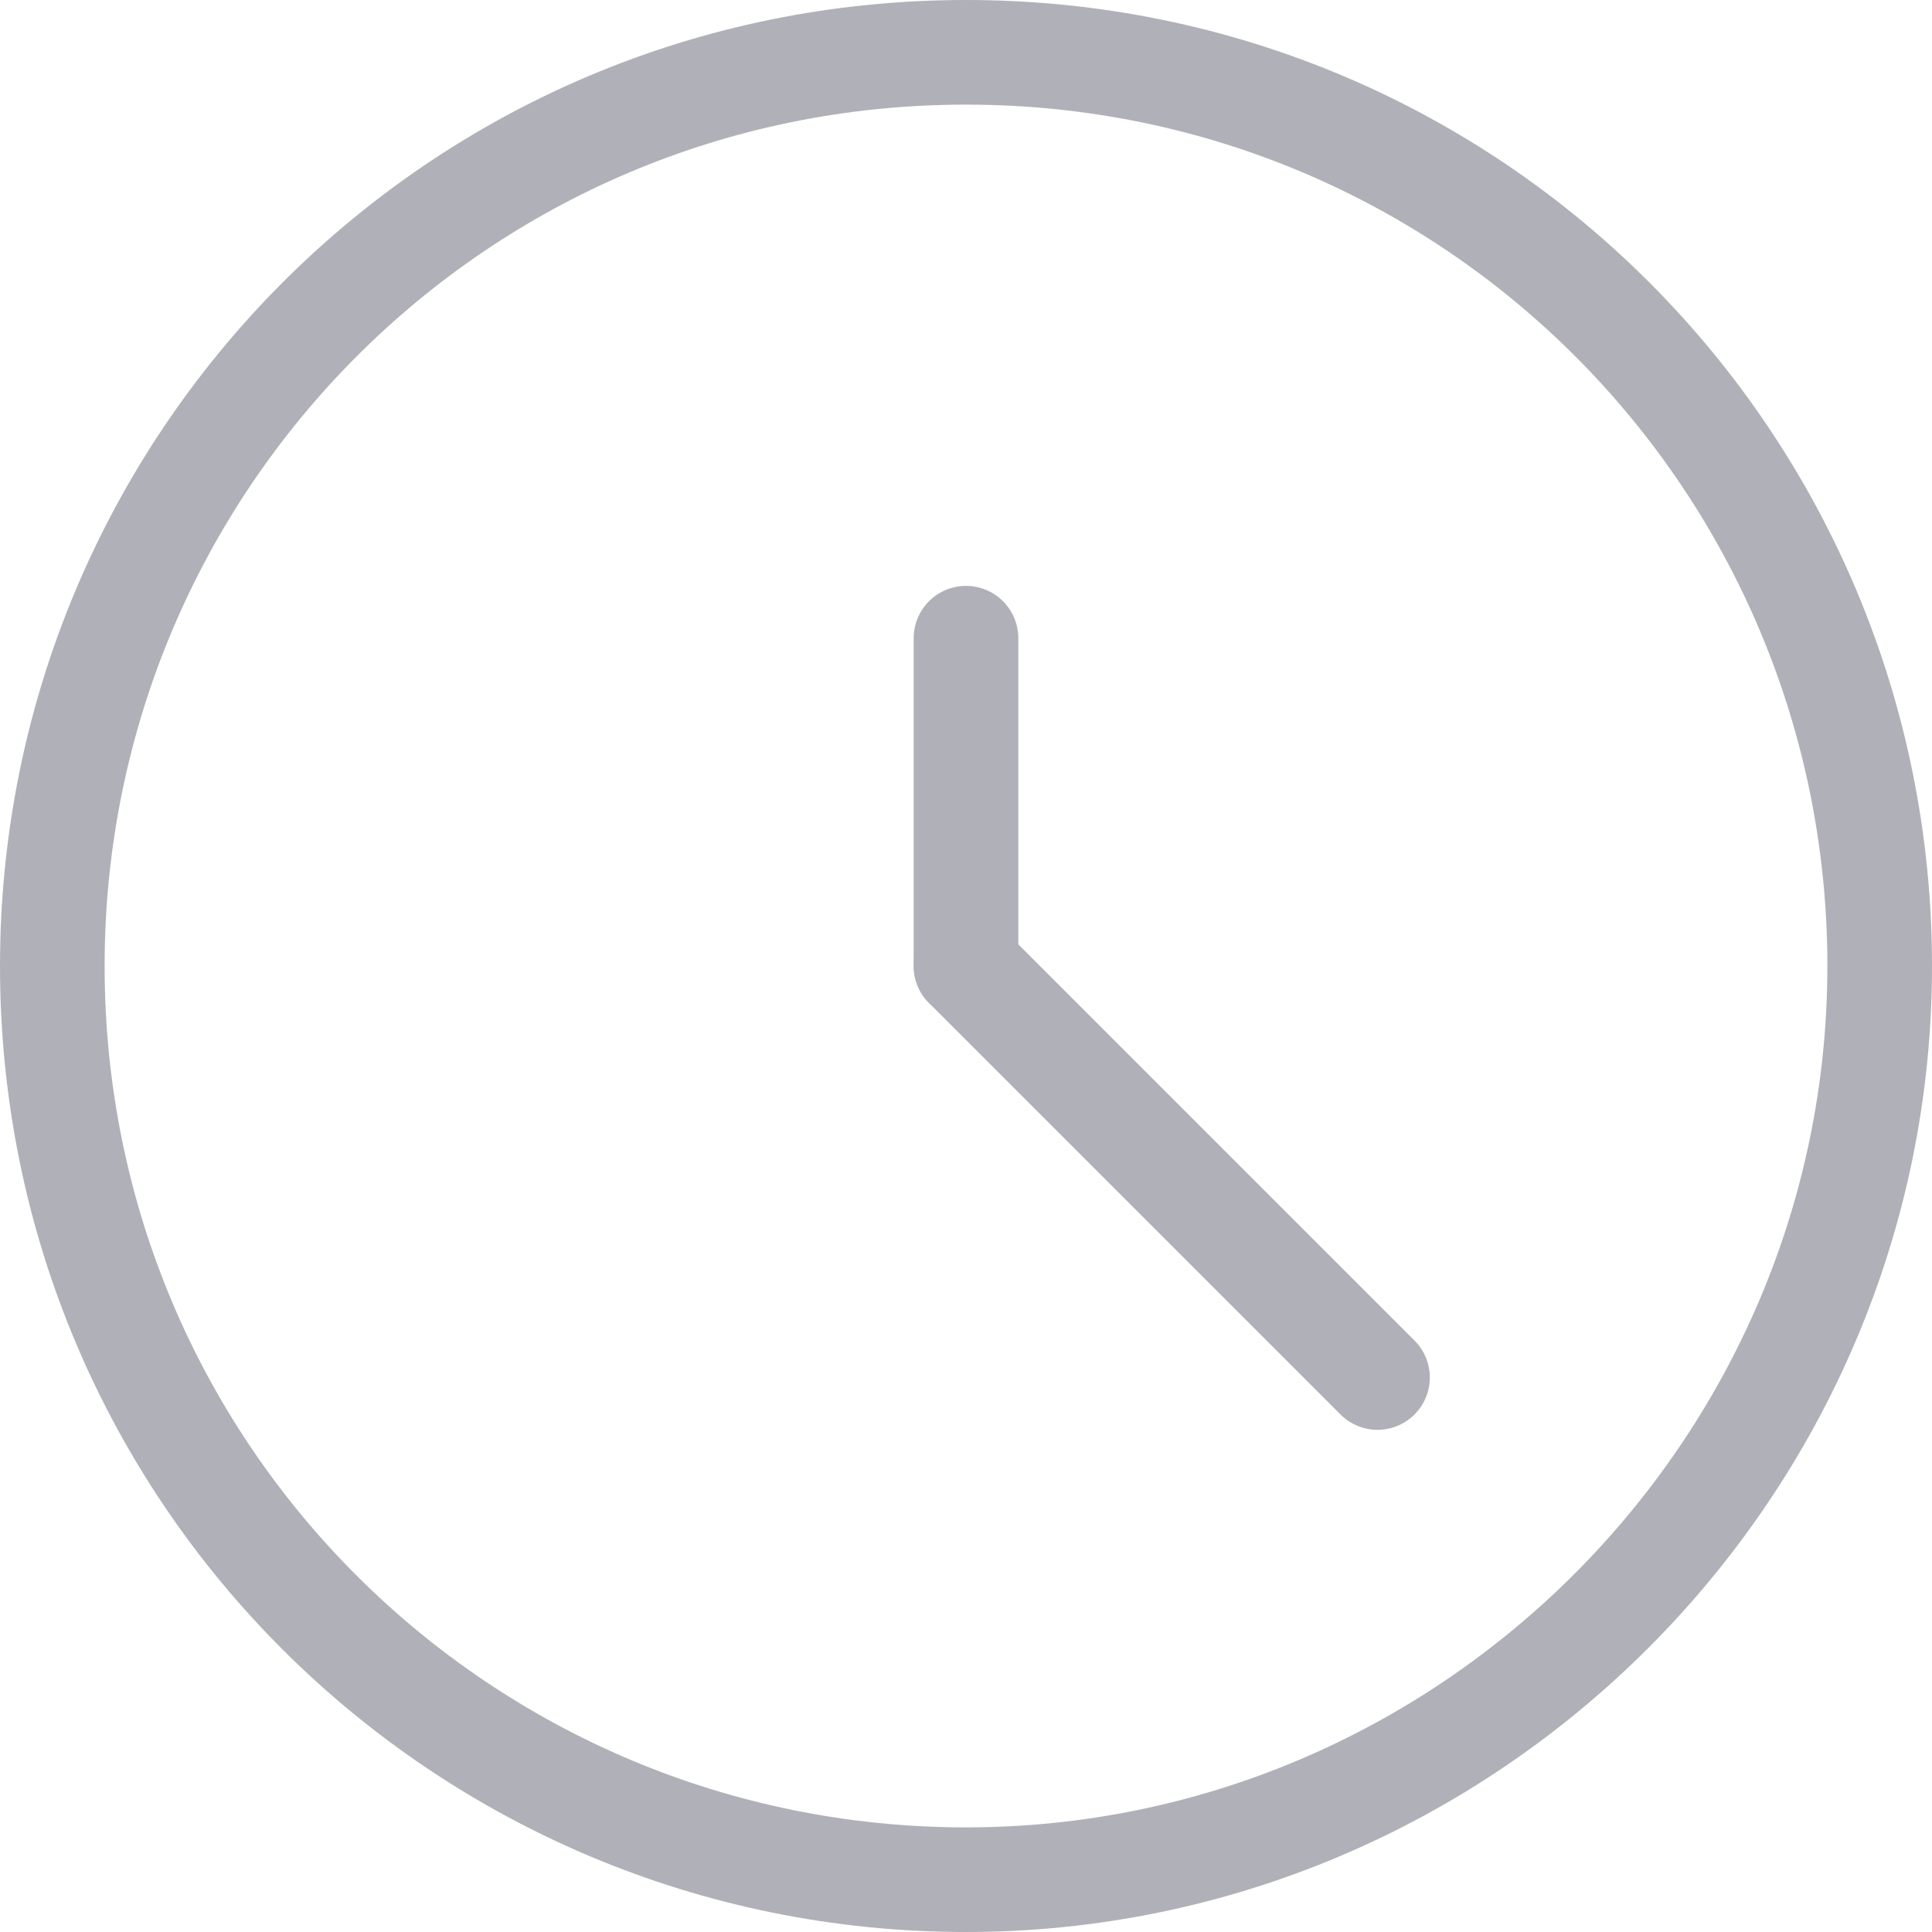
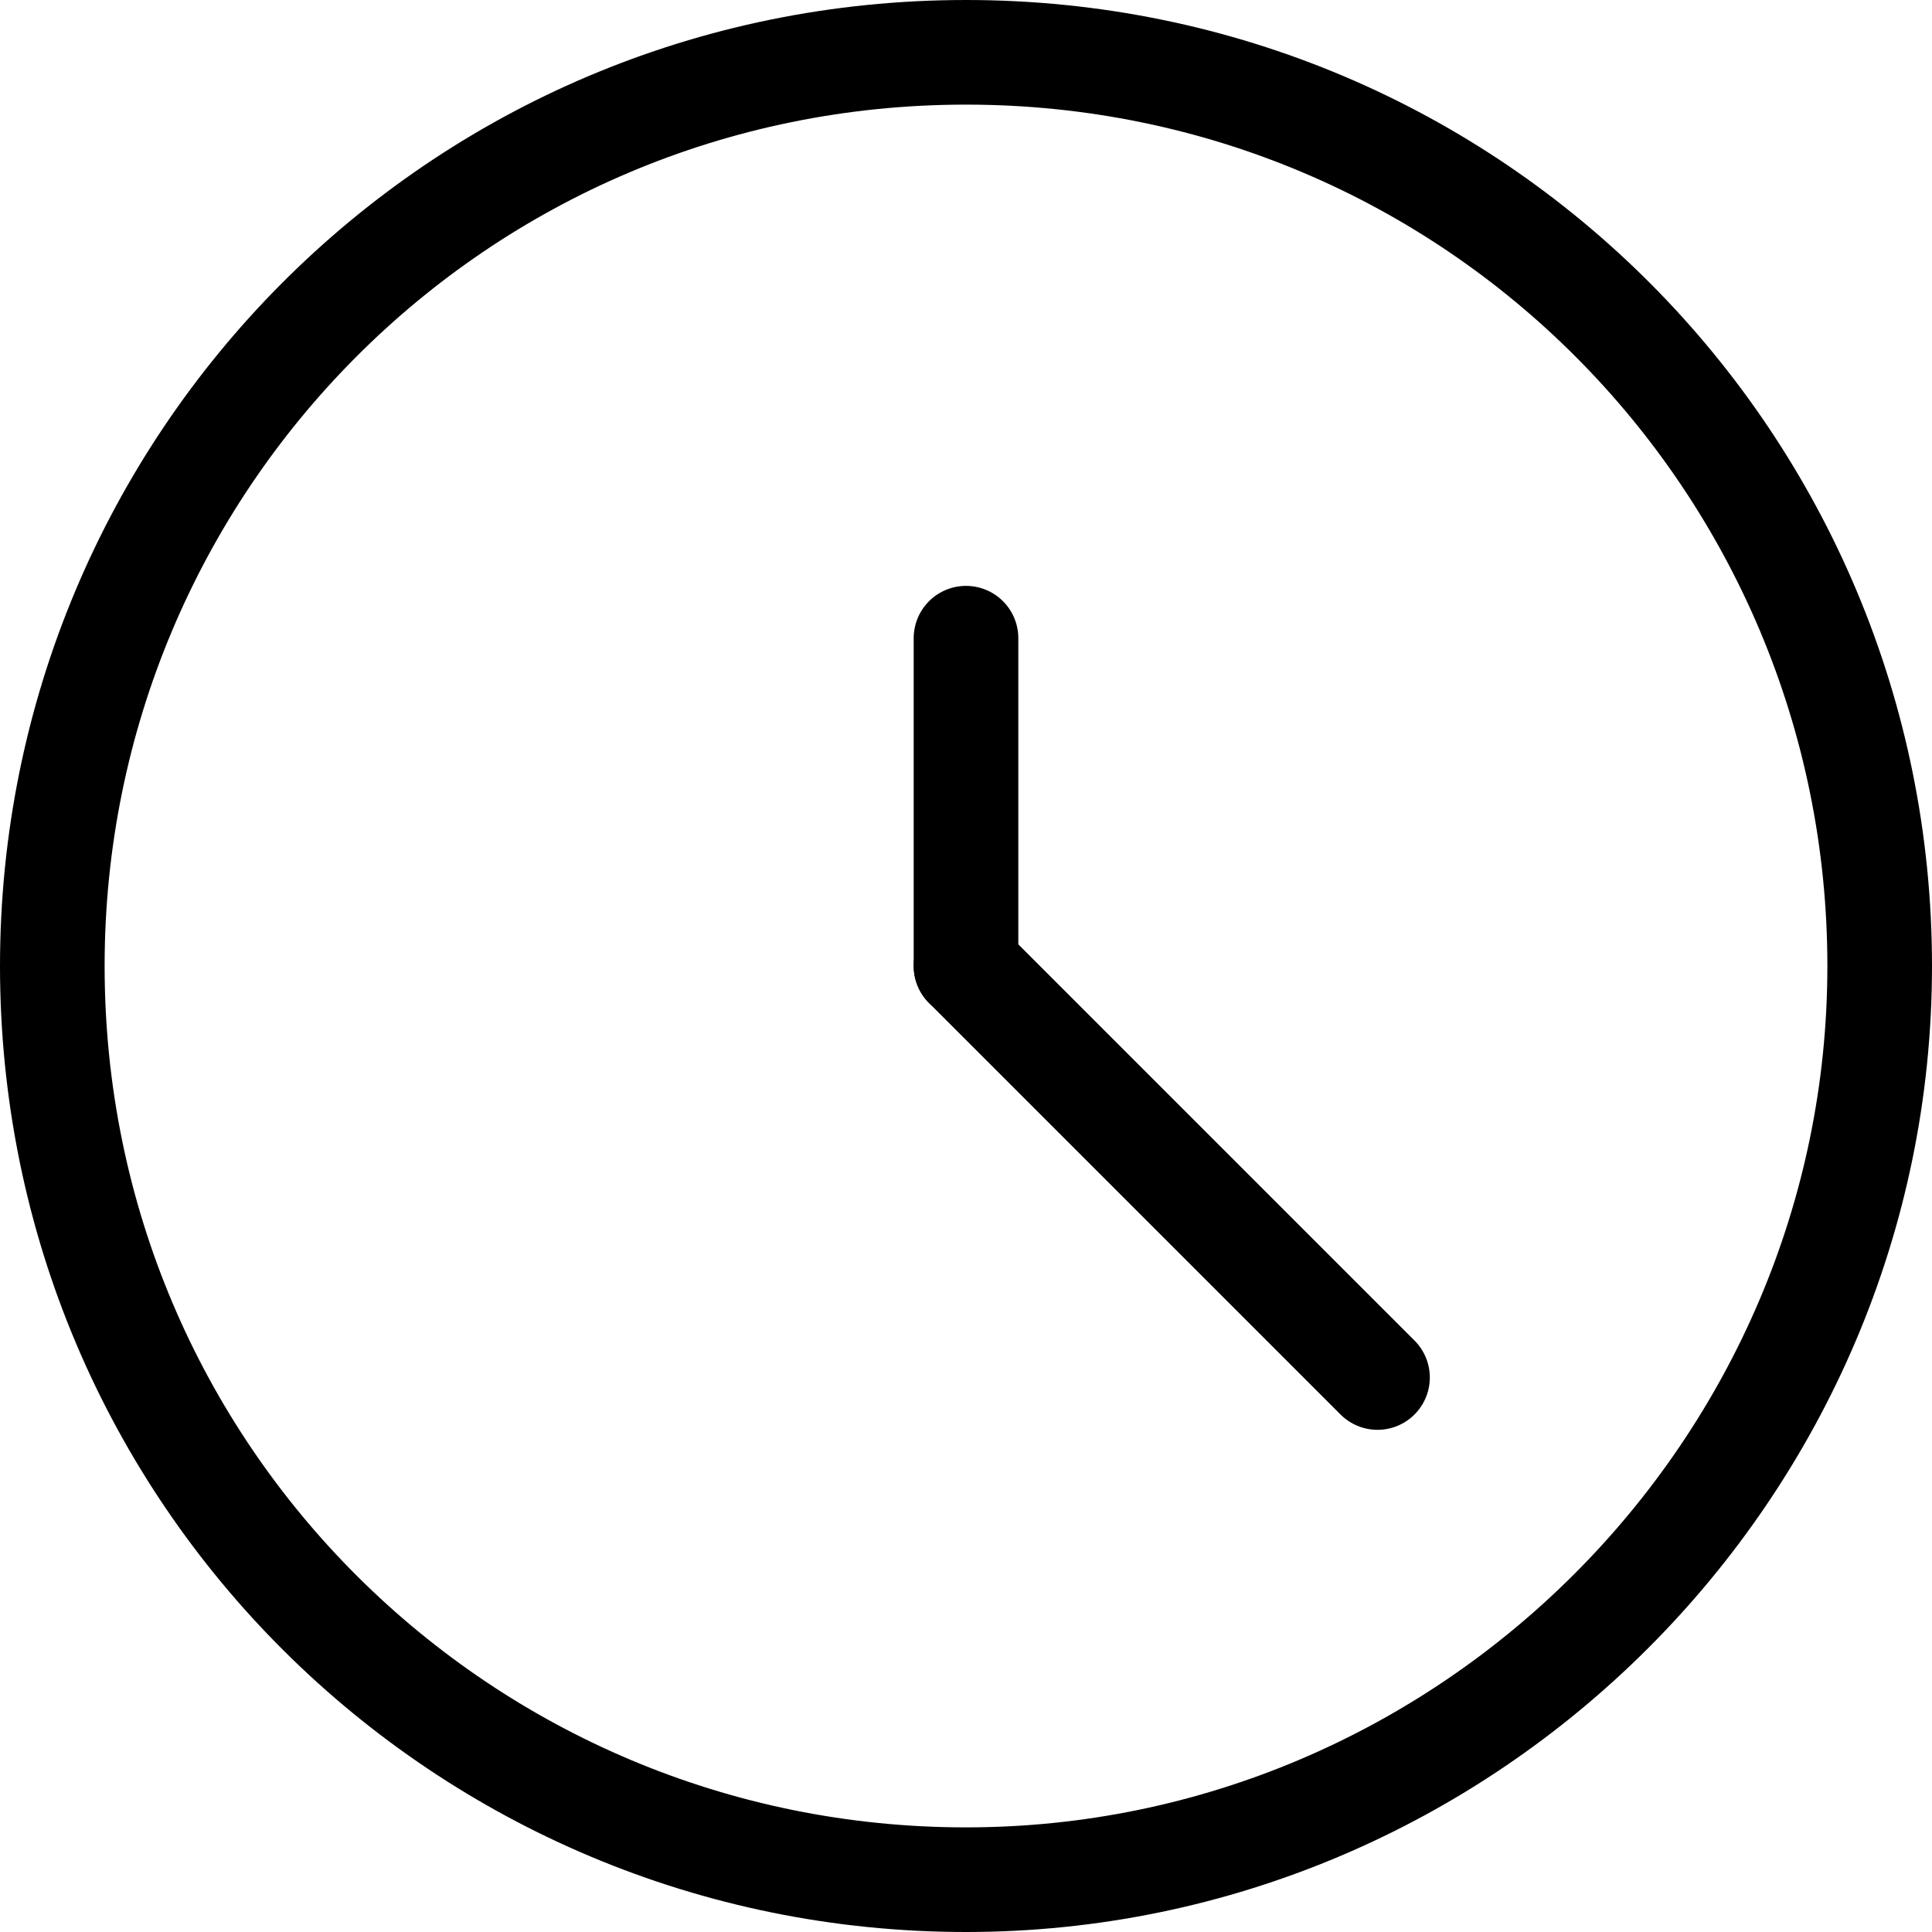
<svg xmlns="http://www.w3.org/2000/svg" version="1.1" id="Layer_1" x="0" y="0" viewBox="0 0 27.7 27.7" xml:space="preserve">
-   <style>.st0{fill:none;stroke:#b0b0b8;stroke-width:1.5;stroke-linecap:round;stroke-linejoin:round}</style>
+   <style>.status-waiting-st0{fill:none;stroke:currentColor;stroke-width:1.5;stroke-linecap:round;stroke-linejoin:round}</style>
  <g id="status_waiting" transform="translate(.75 .75)">
    <g id="Group_216">
      <g id="time-clock-circle">
-         <path id="Oval_136" class="st0" d="M13.1 26.2c7.2 0 13.1-5.9 13.1-13.1C26.2 5.9 20.4 0 13.1 0S0 5.9 0 13.1c0 7.3 5.9 13.1 13.1 13.1z" />
-         <path id="Shape_943" class="st0" d="M13.1 13.1V8.4" />
-         <path id="Shape_944" class="st0" d="M13.1 13.1L19 19" />
+         <path id="Oval_136" class="status-waiting-st0" d="M13.1 26.2c7.2 0 13.1-5.9 13.1-13.1C26.2 5.9 20.4 0 13.1 0S0 5.9 0 13.1c0 7.3 5.9 13.1 13.1 13.1z" />
+         <path id="Shape_943" class="status-waiting-st0" d="M13.1 13.1V8.4" />
+         <path id="Shape_944" class="status-waiting-st0" d="M13.1 13.1L19 19" />
      </g>
    </g>
  </g>
</svg>
